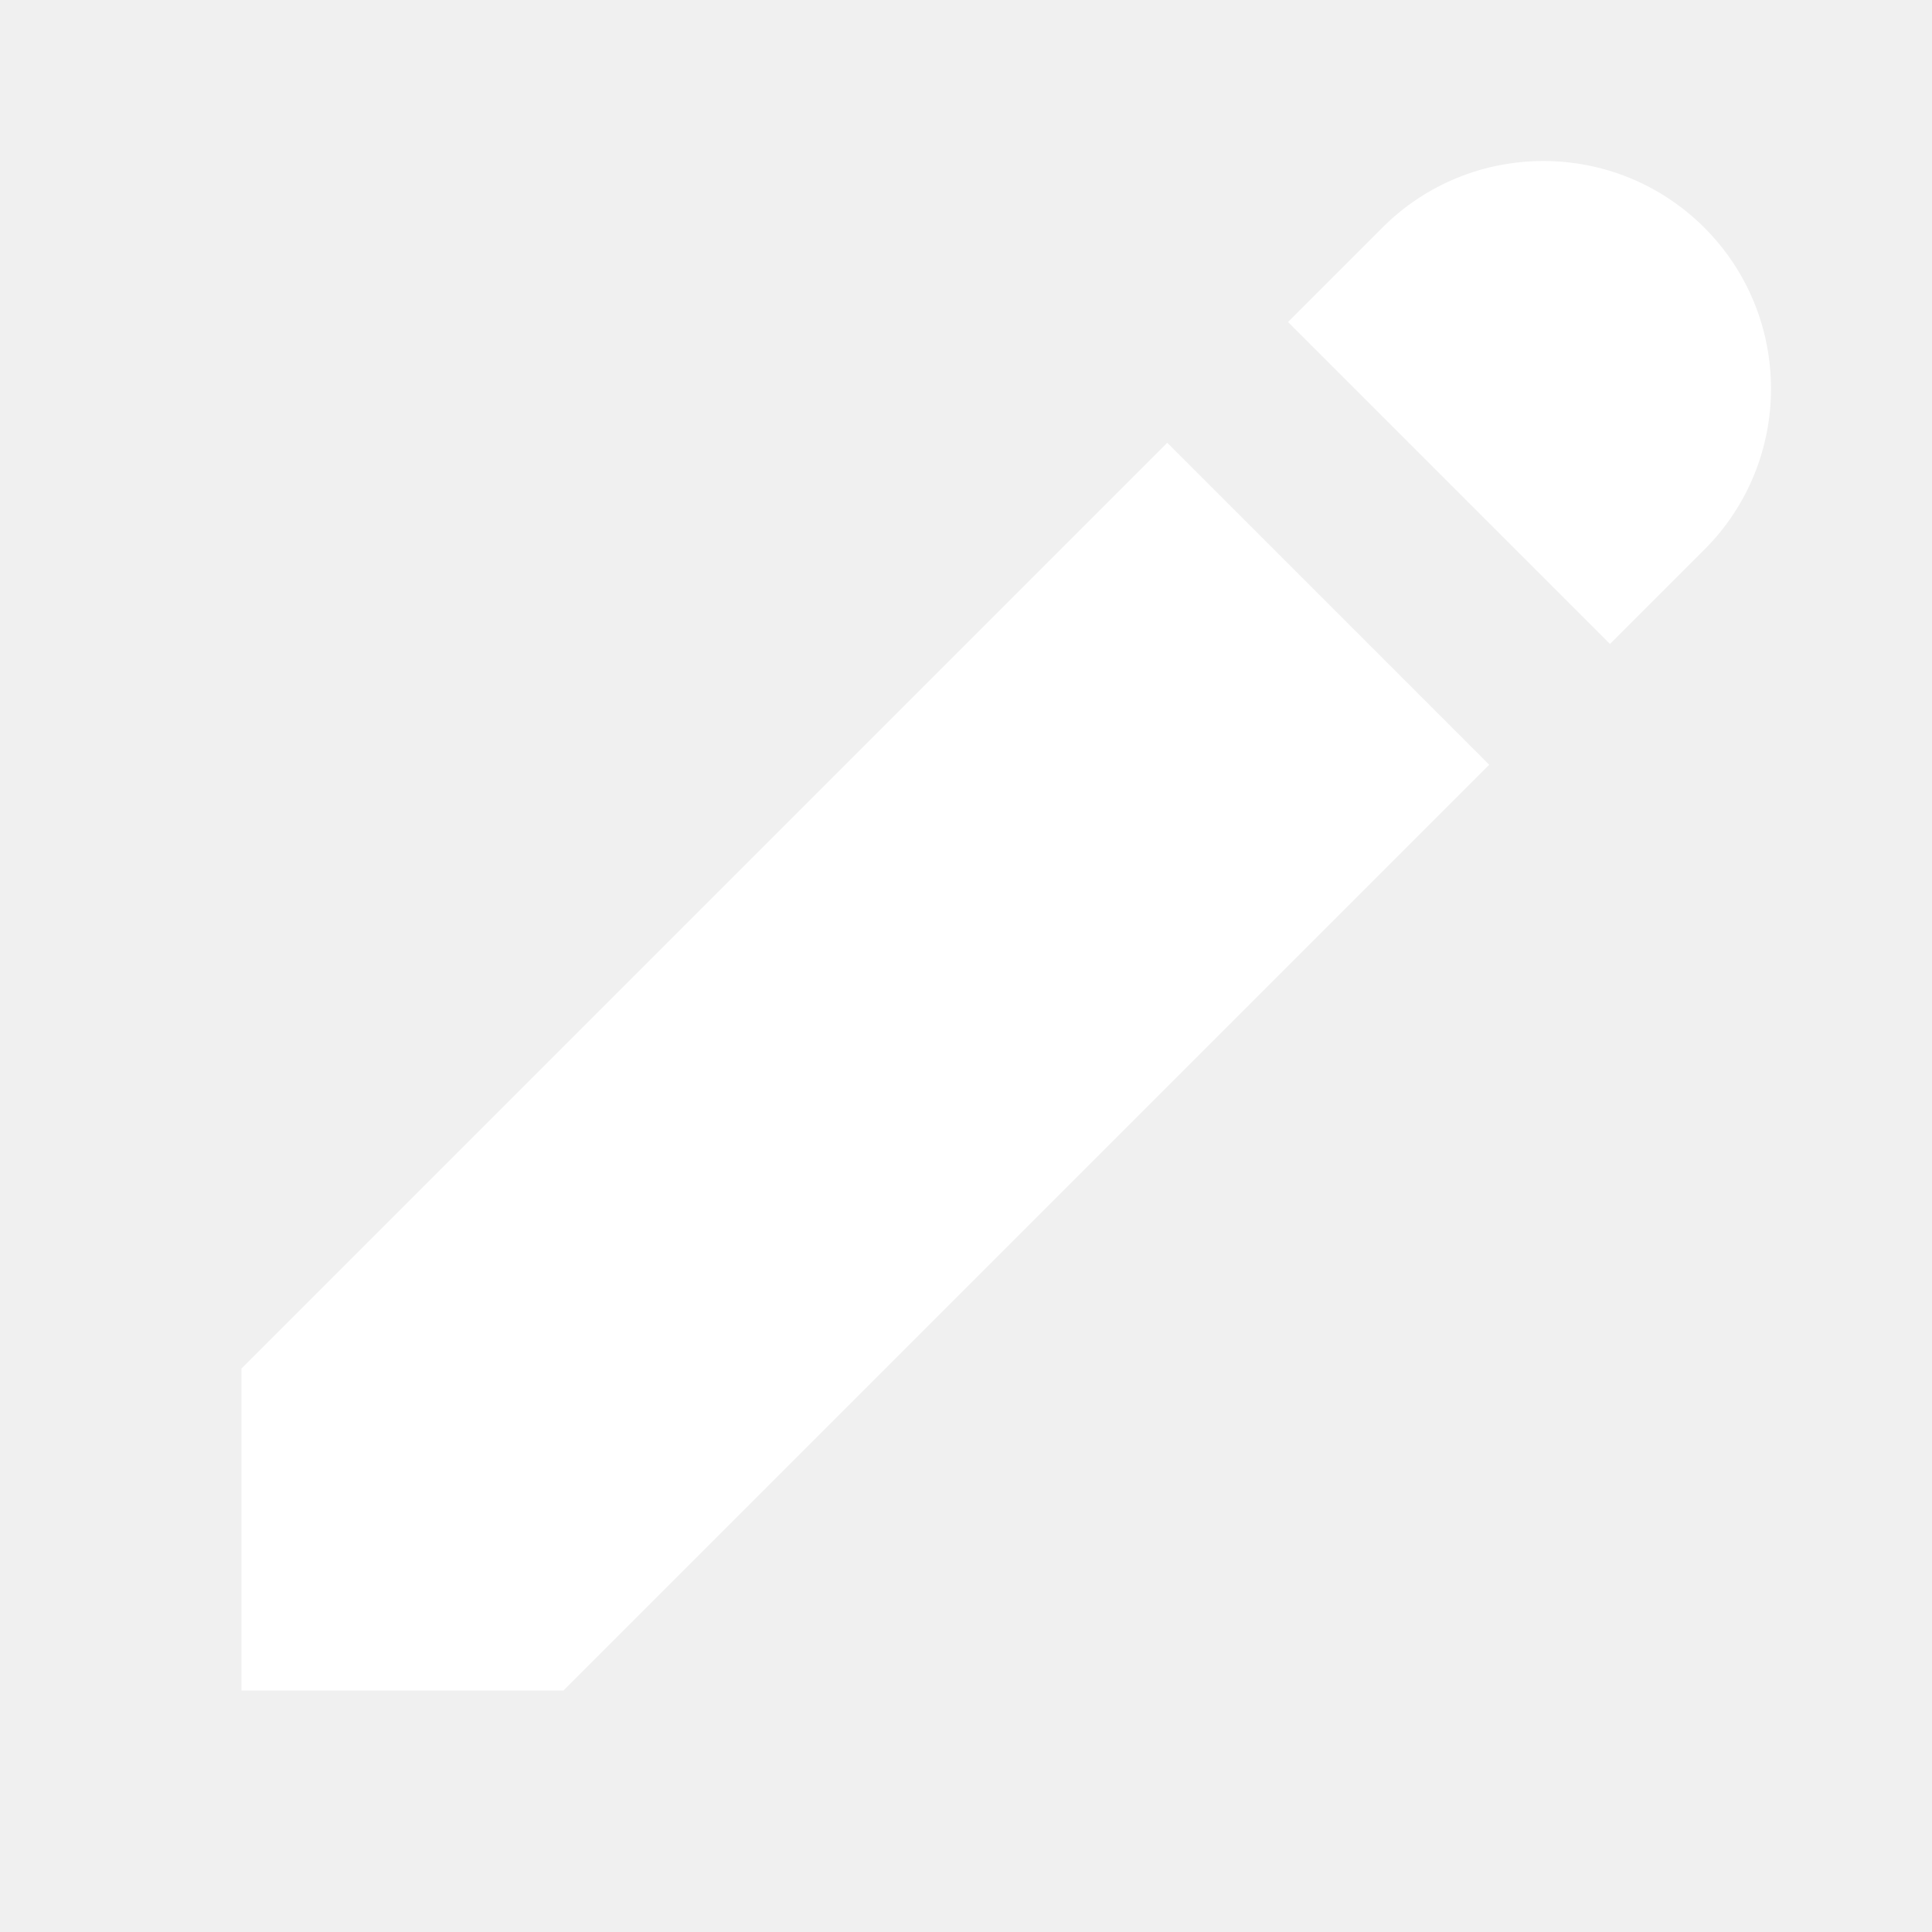
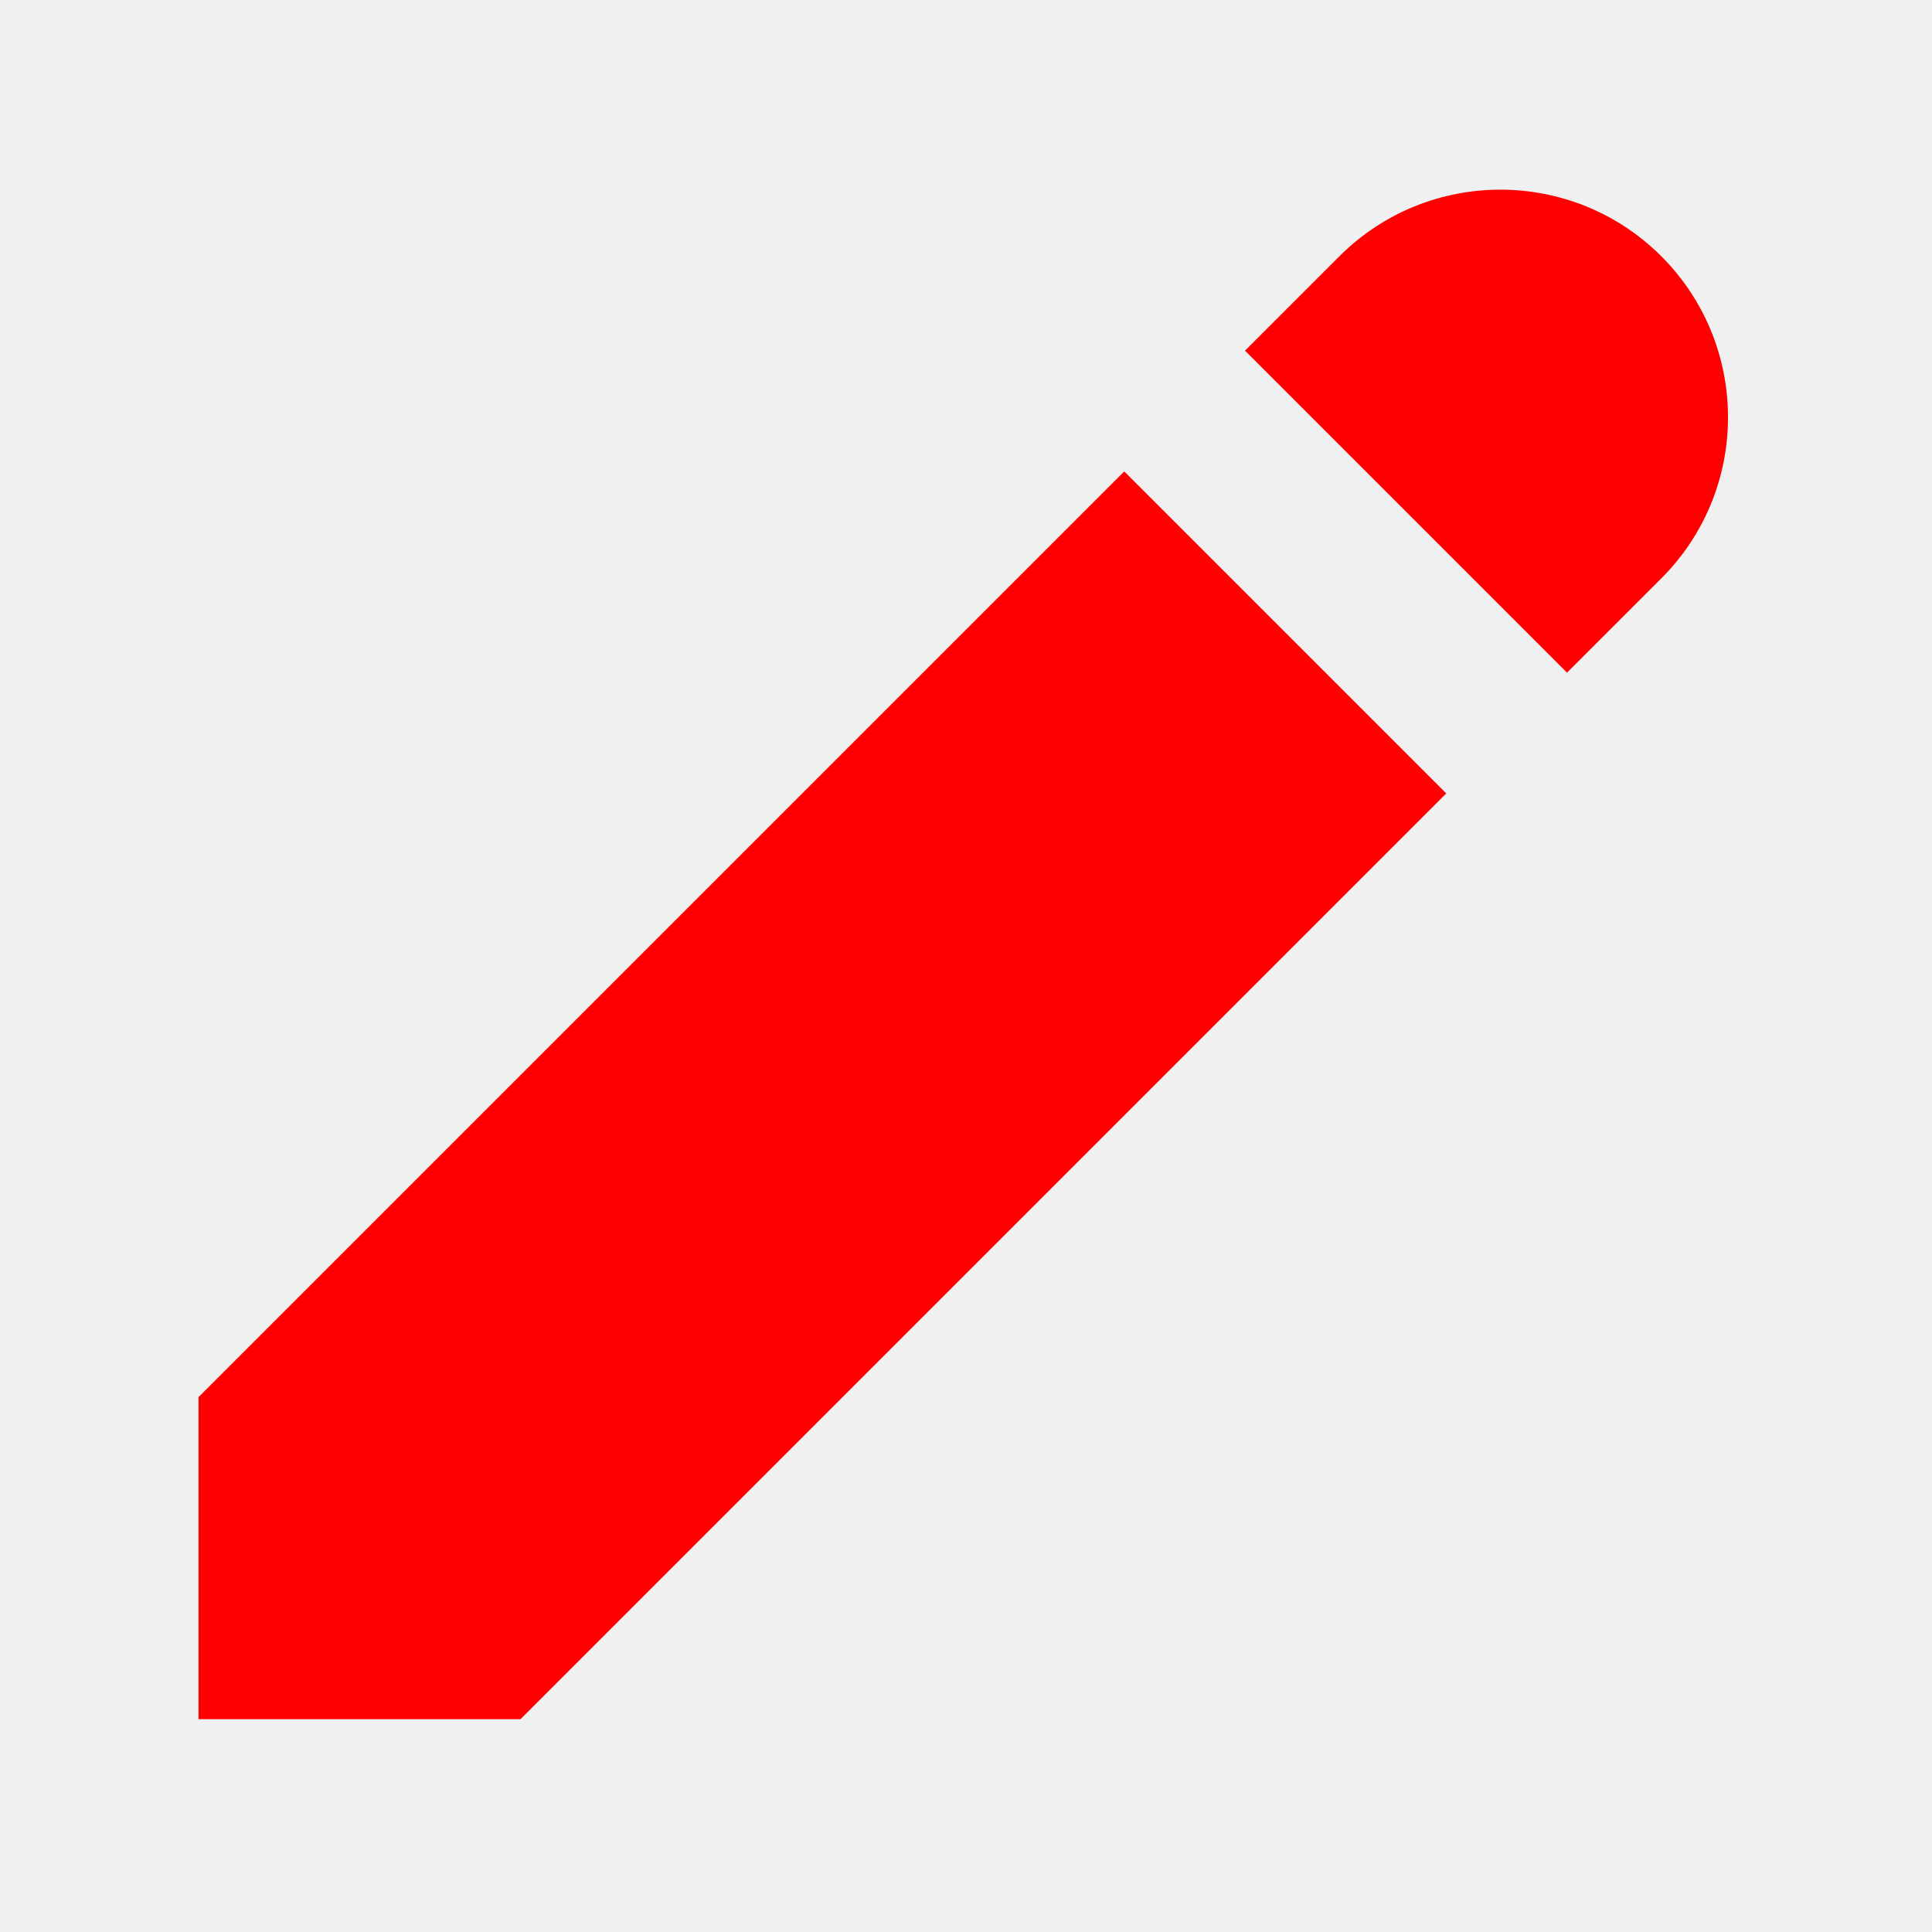
- <svg xmlns="http://www.w3.org/2000/svg" fill="#ffffff" viewBox="0 0 24 24" width="30px" height="30px">
-   <path d="M 19.172 2 C 18.448 2 17.724 2.276 17.172 2.828 L 16 4 L 20 8 L 21.172 6.828 C 22.276 5.724 22.276 3.933 21.172 2.828 C 20.619 2.276 19.896 2 19.172 2 z M 14.5 5.5 L 3 17 L 3 21 L 7 21 L 18.5 9.5 L 14.5 5.5 z" />
+ <svg xmlns="http://www.w3.org/2000/svg" fill="#ffffff" viewBox="0 0 24 24" width="30px" height="30px" version="1.1" id="svg834">
+   <defs id="defs838" />
+   <path d="m 18.638,2.356 c -0.724,0 -1.448,0.276 -2,0.828 l -1.172,1.172 4,4 1.172,-1.172 c 1.104,-1.104 1.104,-2.895 0,-4 -0.552,-0.552 -1.276,-0.828 -2,-0.828 z m -4.672,3.5 L 2.466,17.356 v 4 h 4 L 17.966,9.856 Z" id="path832" style="fill:#ff0000" />
</svg>
